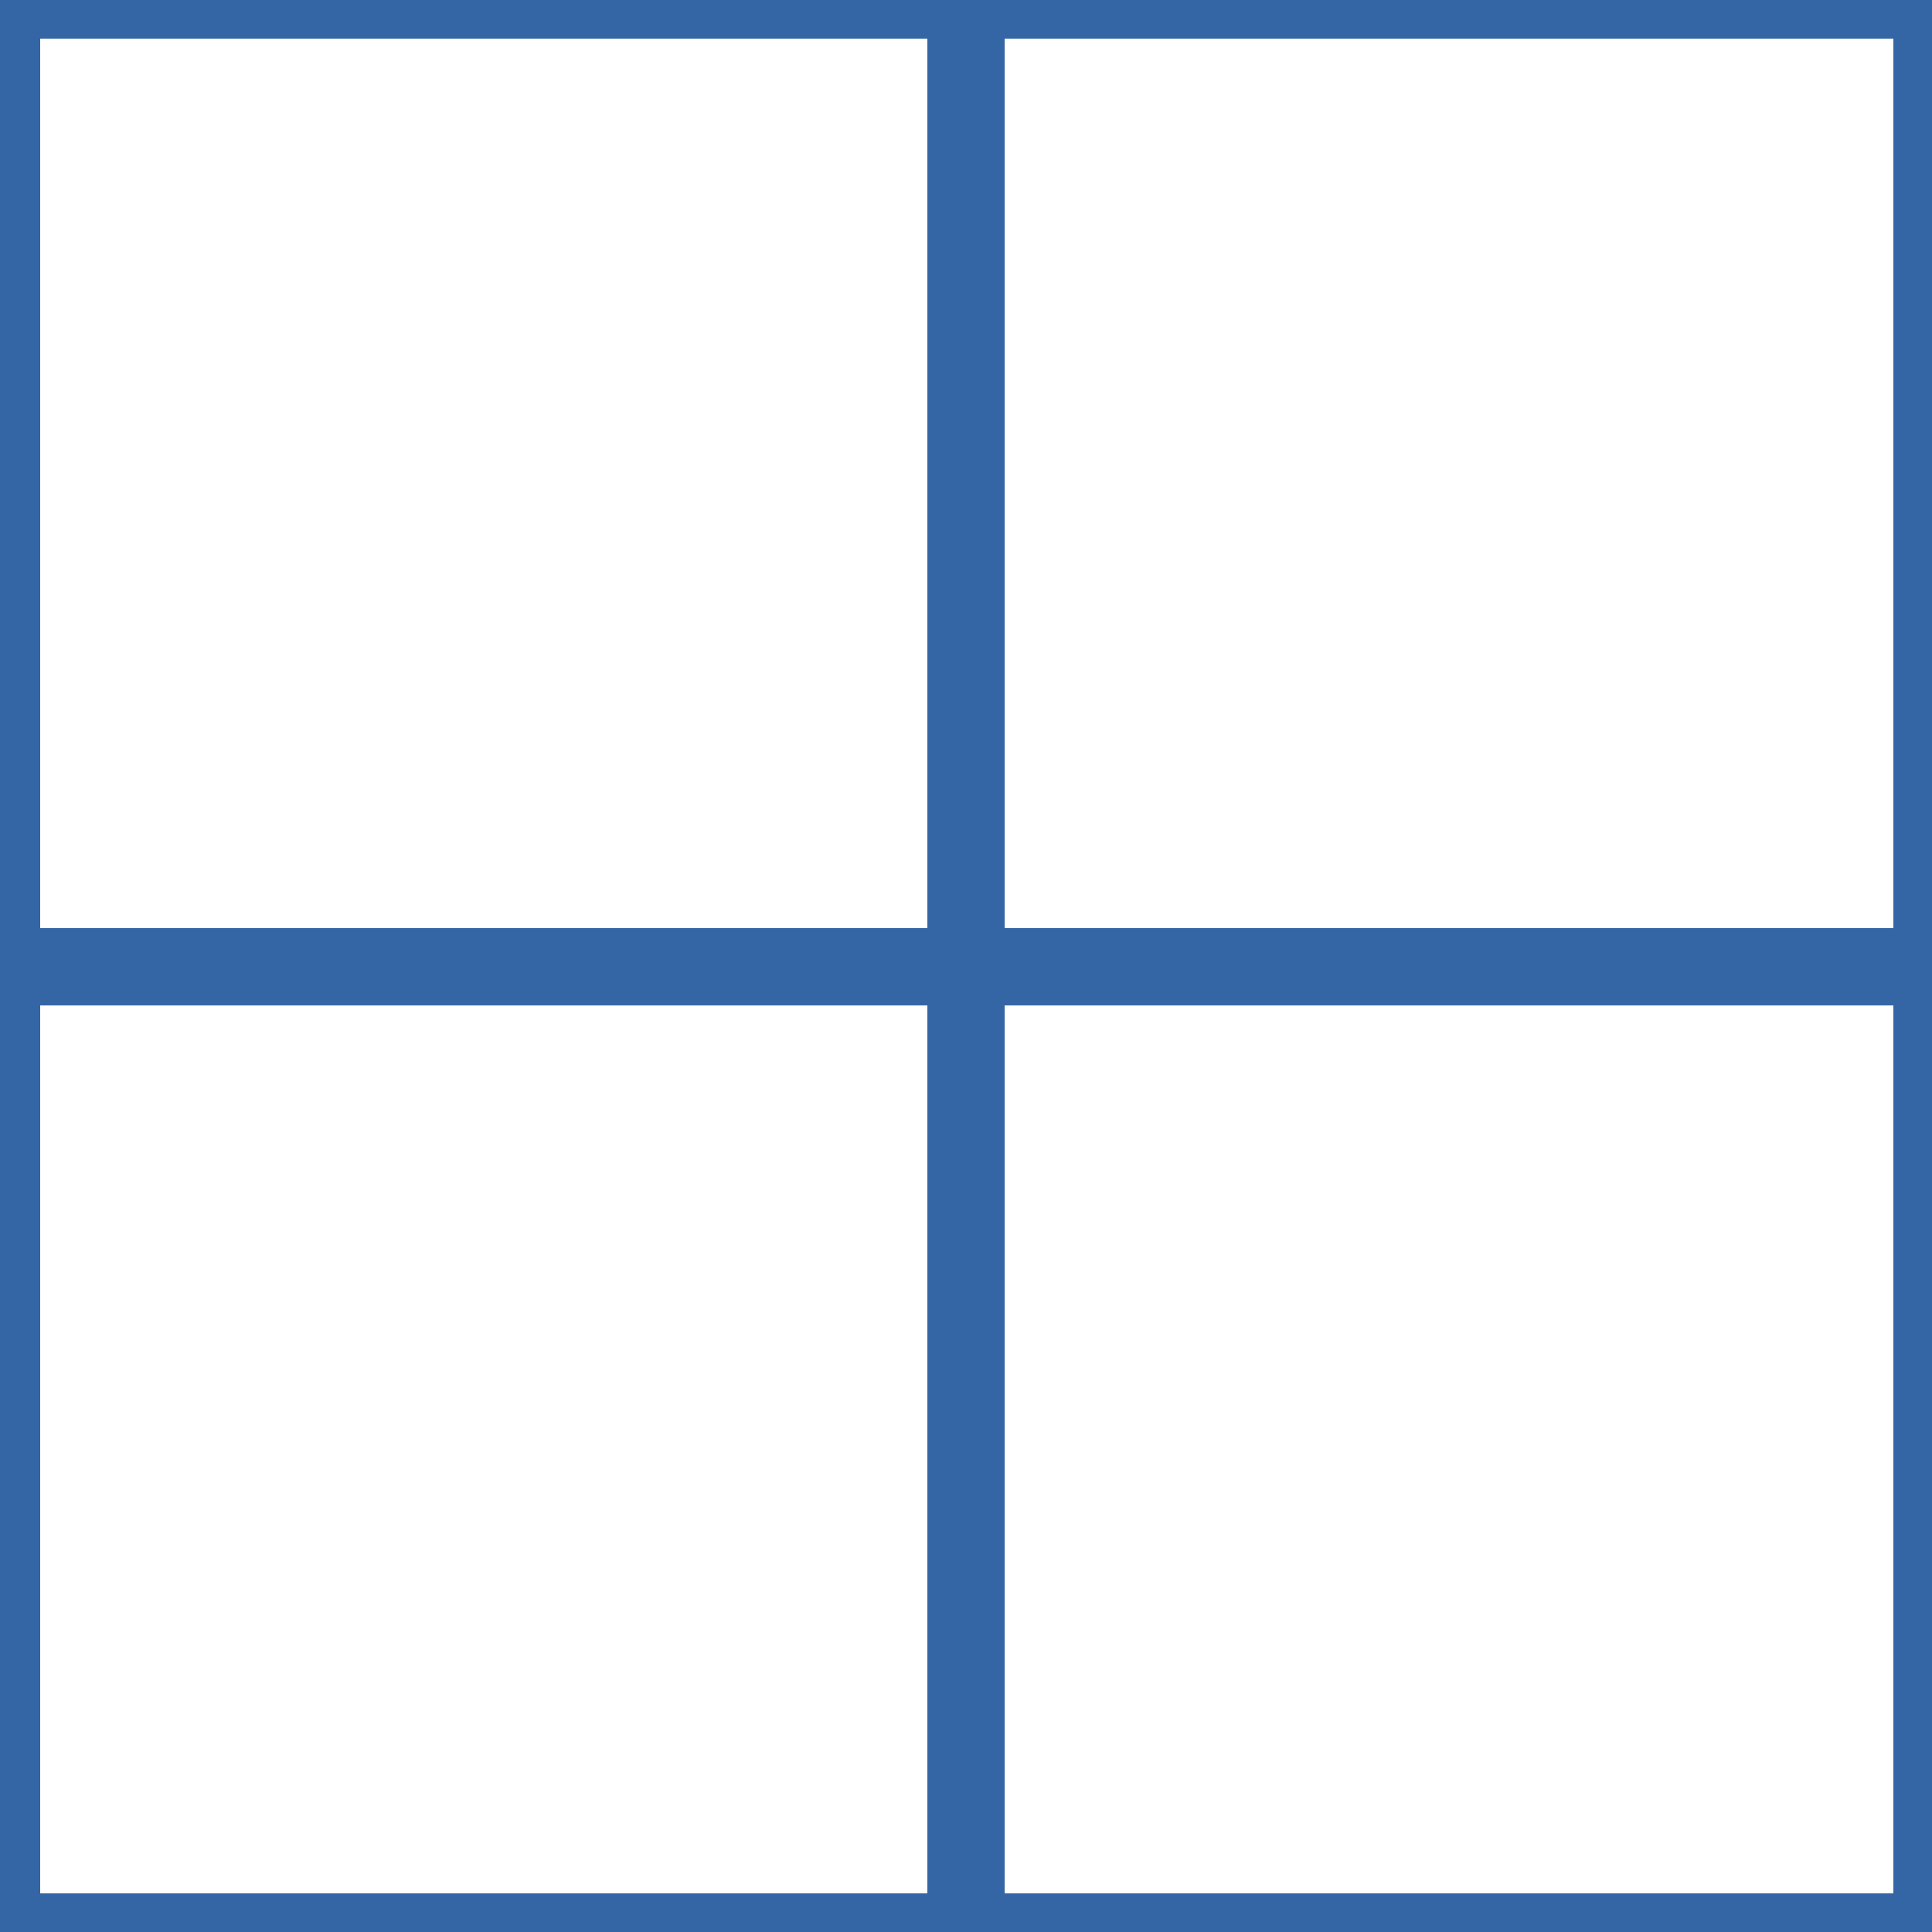
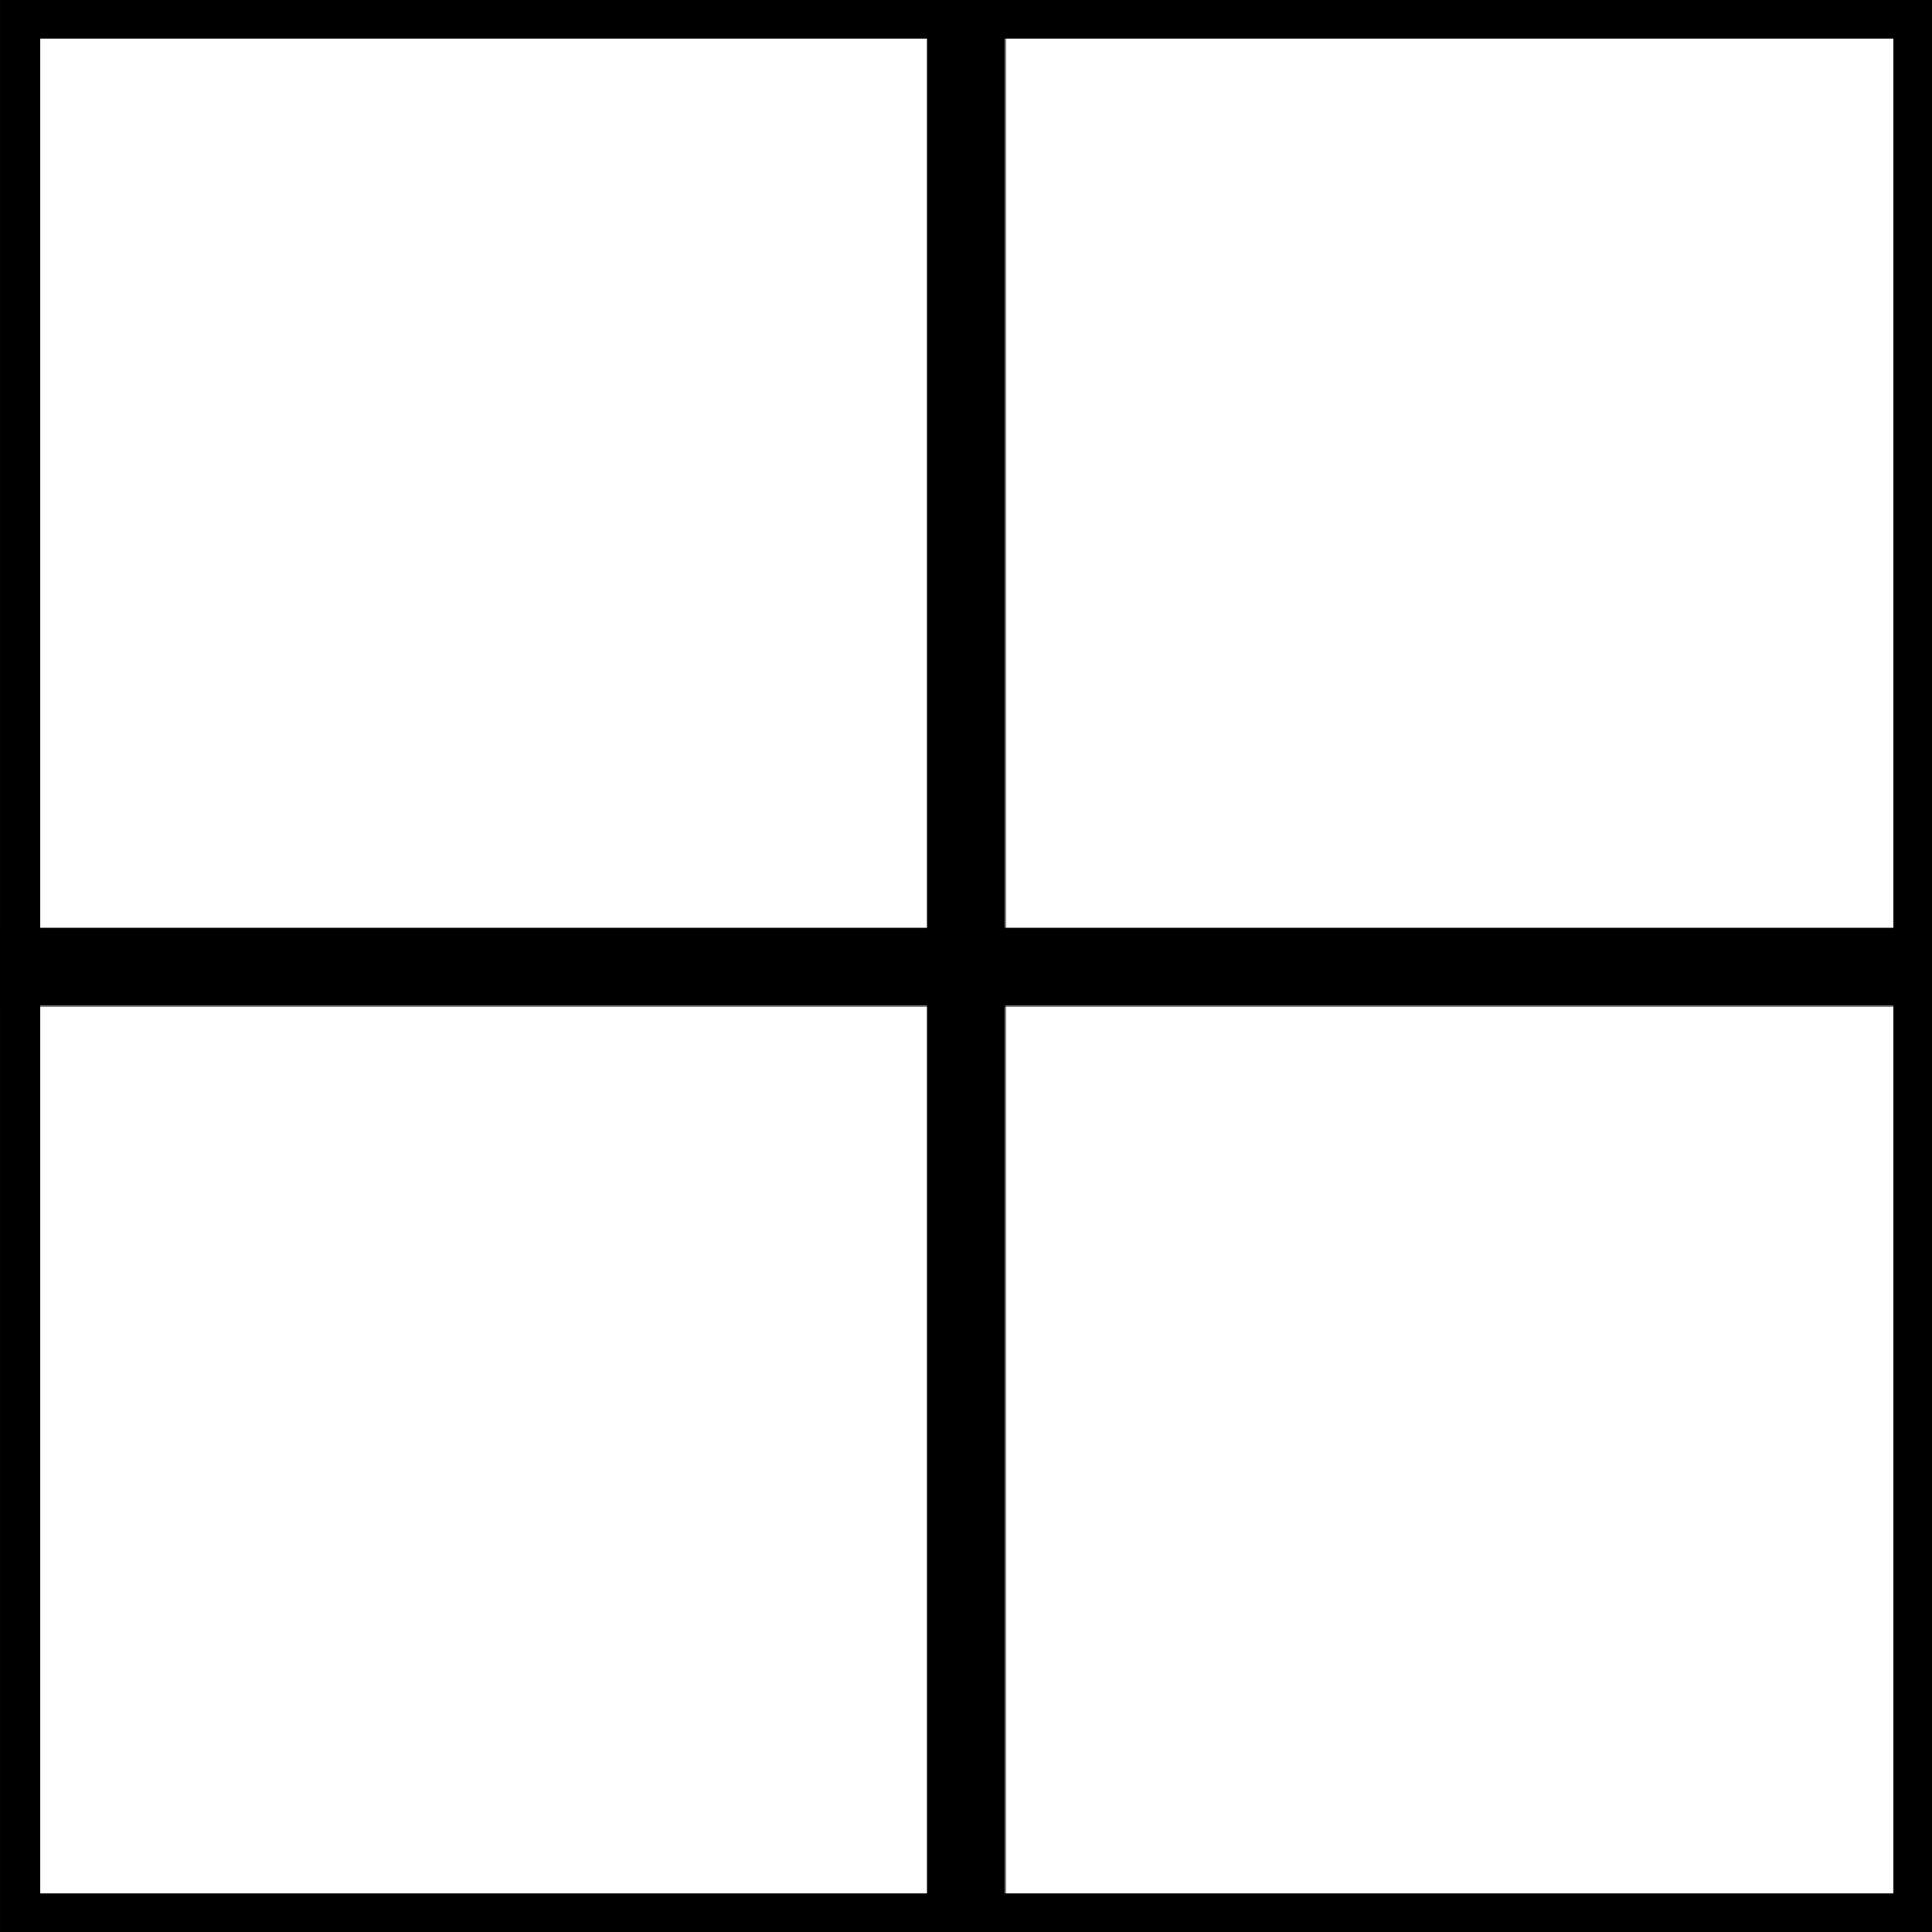
- <svg xmlns="http://www.w3.org/2000/svg" xmlns:ns1="http://xml.openoffice.org/svg/export" version="1.2" width="25mm" height="25mm" viewBox="0 0 2500 2500" preserveAspectRatio="xMidYMid" fill-rule="evenodd" stroke-width="28.222" stroke-linejoin="round" xml:space="preserve">
-   <defs class="ClipPathGroup">
-     <clipPath id="presentation_clip_path" clipPathUnits="userSpaceOnUse">
-       <rect x="0" y="0" width="2500" height="2500" />
+ <svg xmlns="http://www.w3.org/2000/svg" width="25mm" height="25mm" viewBox="0 0 25 25" version="1.1" id="svg1">
+   <defs id="defs1">
+     <clipPath clipPathUnits="userSpaceOnUse" id="clipPath240">
+       <rect x="0.006" y="0" width="2500" height="2500" id="rect240" style="stroke-width:1" />
    </clipPath>
-     <clipPath id="presentation_clip_path_shrink" clipPathUnits="userSpaceOnUse">
-       <rect x="2" y="2" width="2495" height="2495" />
+     <clipPath clipPathUnits="userSpaceOnUse" id="clipPath241">
+       <rect x="0.006" y="0" width="2500" height="2500" id="rect241" style="stroke-width:1" />
+     </clipPath>
+     <clipPath clipPathUnits="userSpaceOnUse" id="clipPath270">
+       <rect x="0.006" y="0" width="2500" height="2500" id="rect270" style="stroke-width:1" />
    </clipPath>
  </defs>
-   <defs class="TextShapeIndex">
-     <g ns1:slide="id1" ns1:id-list="id3 id4 id5" />
-   </defs>
-   <defs class="EmbeddedBulletChars">
-     <g id="bullet-char-template-57356" transform="scale(0.0004882812,-0.0004882812)">
-       <path d="M 580,1141 L 1163,571 580,0 -4,571 580,1141 Z" />
+   <g id="layer1" transform="translate(-547.2528,-27.22292)">
+     <g id="id3-82" style="fill:none;stroke:#000000;stroke-opacity:1" transform="matrix(0.01,0,0,0.01,547.2528,27.22292)" clip-path="url(#clipPath270)">
+       <rect class="BoundingBox" stroke="none" fill="none" x="-48" y="-50" width="2599" height="2601" id="rect12-88" style="fill:none;stroke:#000000;stroke-opacity:1" />
+       <path fill="none" stroke="#3465a4" stroke-width="100" stroke-linejoin="round" d="M 1251,2500 H 2 V 0 h 2498 v 2500 z" id="path13-70" style="fill:none;stroke:#000000;stroke-opacity:1" />
    </g>
-     <g id="bullet-char-template-57354" transform="scale(0.0004882812,-0.0004882812)">
-       <path d="M 8,1128 L 1137,1128 1137,0 8,0 8,1128 Z" />
+     <g class="com.sun.star.drawing.LineShape" id="g14-08" style="fill:none;stroke:#000000;stroke-opacity:1" transform="matrix(0.01,0,0,0.01,547.2528,27.22292)" clip-path="url(#clipPath241)">
+       <g id="id4-0" style="fill:none;stroke:#000000;stroke-opacity:1">
+         <rect class="BoundingBox" stroke="none" fill="none" x="-50" y="1201" width="2600" height="101" id="rect13-71" style="fill:none;stroke:#000000;stroke-opacity:1" />
+         <path fill="none" stroke="#3465a4" stroke-width="100" stroke-linejoin="round" d="M 2499,1251 H 0" id="path14-513" style="fill:none;stroke:#000000;stroke-opacity:1" />
+       </g>
    </g>
-     <g id="bullet-char-template-10146" transform="scale(0.0004882812,-0.0004882812)">
-       <path d="M 174,0 L 602,739 174,1481 1456,739 174,0 Z M 1358,739 L 309,1346 659,739 1358,739 Z" />
-     </g>
-     <g id="bullet-char-template-10132" transform="scale(0.0004882812,-0.0004882812)">
-       <path d="M 2015,739 L 1276,0 717,0 1260,543 174,543 174,936 1260,936 717,1481 1274,1481 2015,739 Z" />
-     </g>
-     <g id="bullet-char-template-10007" transform="scale(0.0004882812,-0.0004882812)">
-       <path d="M 0,-2 C -7,14 -16,27 -25,37 L 356,567 C 262,823 215,952 215,954 215,979 228,992 255,992 264,992 276,990 289,987 310,991 331,999 354,1012 L 381,999 492,748 772,1049 836,1024 860,1049 C 881,1039 901,1025 922,1006 886,937 835,863 770,784 769,783 710,716 594,584 L 774,223 C 774,196 753,168 711,139 L 727,119 C 717,90 699,76 672,76 641,76 570,178 457,381 L 164,-76 C 142,-110 111,-127 72,-127 30,-127 9,-110 8,-76 1,-67 -2,-52 -2,-32 -2,-23 -1,-13 0,-2 Z" />
-     </g>
-     <g id="bullet-char-template-10004" transform="scale(0.0004882812,-0.0004882812)">
-       <path d="M 285,-33 C 182,-33 111,30 74,156 52,228 41,333 41,471 41,549 55,616 82,672 116,743 169,778 240,778 293,778 328,747 346,684 L 369,508 C 377,444 397,411 428,410 L 1163,1116 C 1174,1127 1196,1133 1229,1133 1271,1133 1292,1118 1292,1087 L 1292,965 C 1292,929 1282,901 1262,881 L 442,47 C 390,-6 338,-33 285,-33 Z" />
-     </g>
-     <g id="bullet-char-template-9679" transform="scale(0.0004882812,-0.0004882812)">
-       <path d="M 813,0 C 632,0 489,54 383,161 276,268 223,411 223,592 223,773 276,916 383,1023 489,1130 632,1184 813,1184 992,1184 1136,1130 1245,1023 1353,916 1407,772 1407,592 1407,412 1353,268 1245,161 1136,54 992,0 813,0 Z" />
-     </g>
-     <g id="bullet-char-template-8226" transform="scale(0.0004882812,-0.0004882812)">
-       <path d="M 346,457 C 273,457 209,483 155,535 101,586 74,649 74,723 74,796 101,859 155,911 209,963 273,989 346,989 419,989 480,963 531,910 582,859 608,796 608,723 608,648 583,586 532,535 482,483 420,457 346,457 Z" />
-     </g>
-     <g id="bullet-char-template-8211" transform="scale(0.0004882812,-0.0004882812)">
-       <path d="M -4,459 L 1135,459 1135,606 -4,606 -4,459 Z" />
-     </g>
-     <g id="bullet-char-template-61548" transform="scale(0.0004882812,-0.0004882812)">
-       <path d="M 173,740 C 173,903 231,1043 346,1159 462,1274 601,1332 765,1332 928,1332 1067,1274 1183,1159 1299,1043 1357,903 1357,740 1357,577 1299,437 1183,322 1067,206 928,148 765,148 601,148 462,206 346,322 231,437 173,577 173,740 Z" />
-     </g>
-   </defs>
-   <g>
-     <g id="id2" class="Master_Slide">
-       <g id="bg-id2" class="Background" />
-       <g id="bo-id2" class="BackgroundObjects" />
-     </g>
-   </g>
-   <g class="SlideGroup">
-     <g>
-       <g id="container-id1">
-         <g id="id1" class="Slide" clip-path="url(#presentation_clip_path)">
-           <g class="Page">
-             <g class="Group">
-               <g class="com.sun.star.drawing.CustomShape">
-                 <g id="id3">
-                   <rect class="BoundingBox" stroke="none" fill="none" x="-48" y="-50" width="2599" height="2601" />
-                   <path fill="none" stroke="rgb(52,101,164)" stroke-width="100" stroke-linejoin="round" d="M 1251,2500 L 2,2500 2,0 2500,0 2500,2500 1251,2500 Z " />
-                 </g>
-               </g>
-               <g class="Group">
-                 <g class="com.sun.star.drawing.LineShape">
-                   <g id="id4">
-                     <rect class="BoundingBox" stroke="none" fill="none" x="-50" y="1201" width="2600" height="101" />
-                     <path fill="none" stroke="rgb(52,101,164)" stroke-width="100" stroke-linejoin="round" d="M 2499,1251 L 0,1251 " />
-                   </g>
-                 </g>
-                 <g class="com.sun.star.drawing.LineShape">
-                   <g id="id5">
-                     <rect class="BoundingBox" stroke="none" fill="none" x="1200" y="-50" width="101" height="2601" />
-                     <path fill="none" stroke="rgb(52,101,164)" stroke-width="100" stroke-linejoin="round" d="M 1250,2500 L 1250,0 " />
-                   </g>
-                 </g>
-               </g>
-             </g>
-           </g>
-         </g>
+     <g class="com.sun.star.drawing.LineShape" id="g15-39" style="fill:none;stroke:#000000;stroke-opacity:1" transform="matrix(0.01,0,0,0.01,547.2528,27.22292)" clip-path="url(#clipPath240)">
+       <g id="id5-48" style="fill:none;stroke:#000000;stroke-opacity:1">
+         <rect class="BoundingBox" stroke="none" fill="none" x="1200" y="-50" width="101" height="2601" id="rect14-236" style="fill:none;stroke:#000000;stroke-opacity:1" />
+         <path fill="none" stroke="#3465a4" stroke-width="100" stroke-linejoin="round" d="M 1250,2500 V 0" id="path15-090" style="fill:none;stroke:#000000;stroke-opacity:1" />
      </g>
    </g>
  </g>
</svg>
